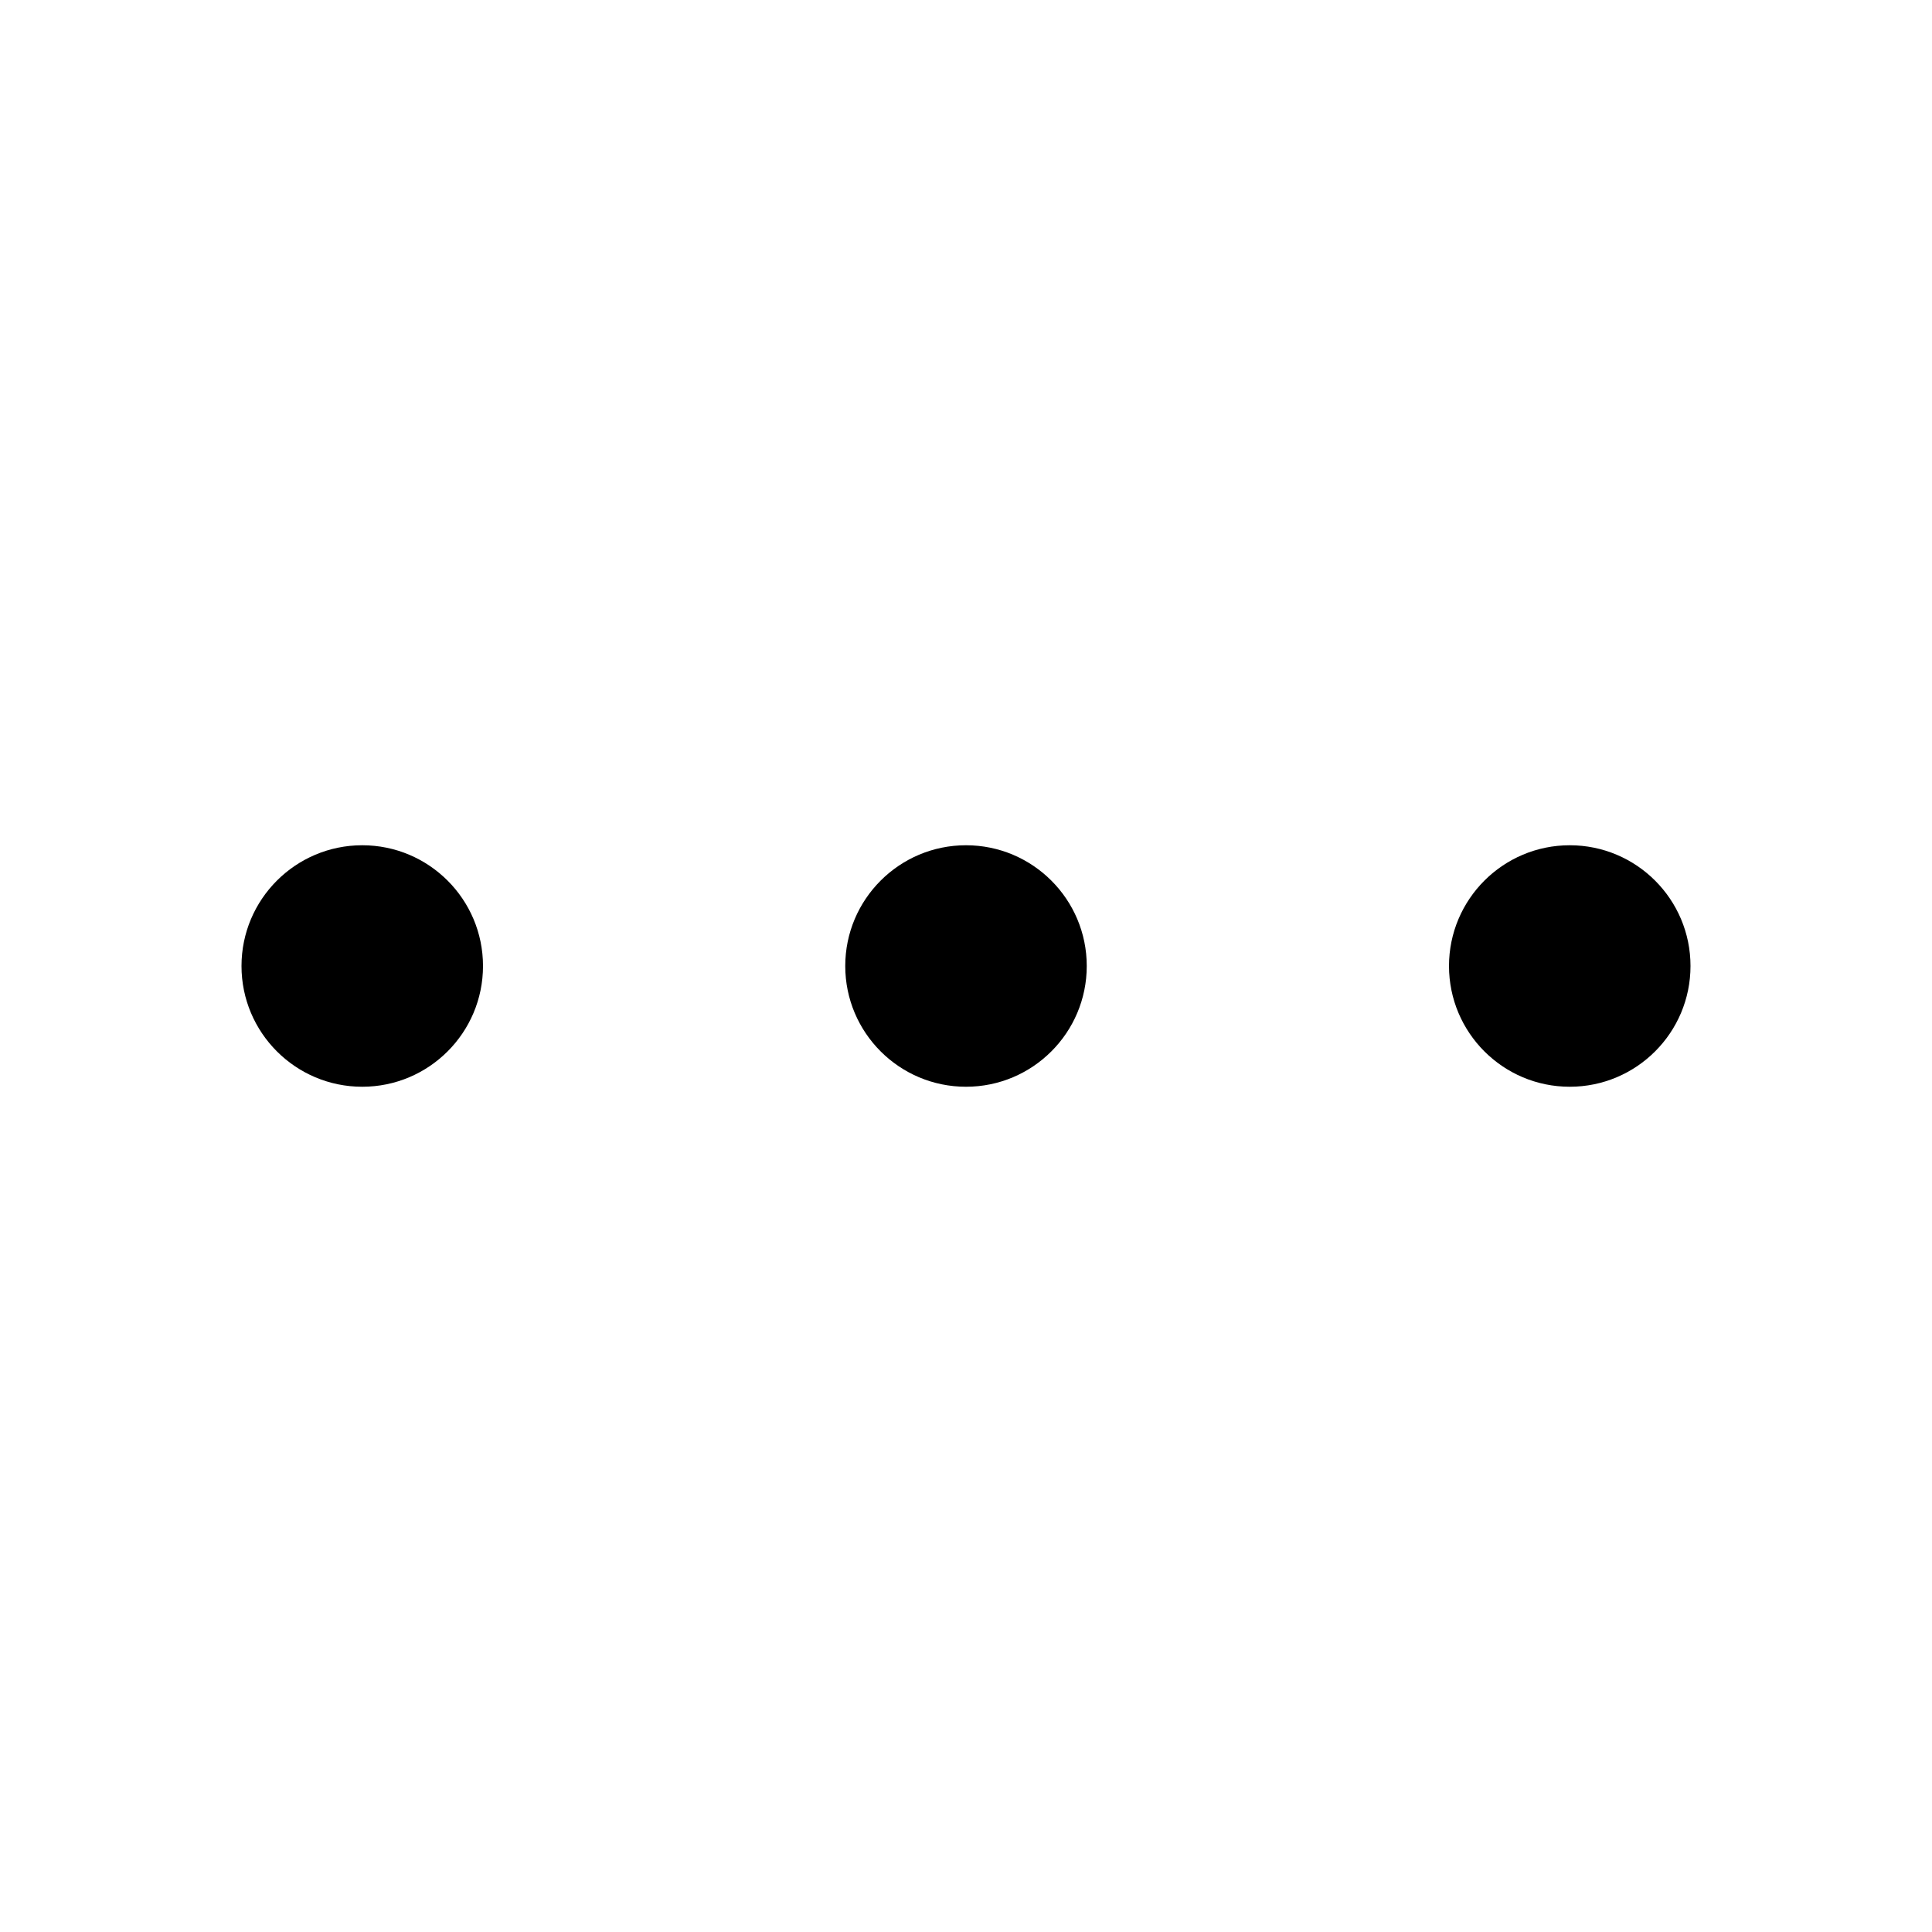
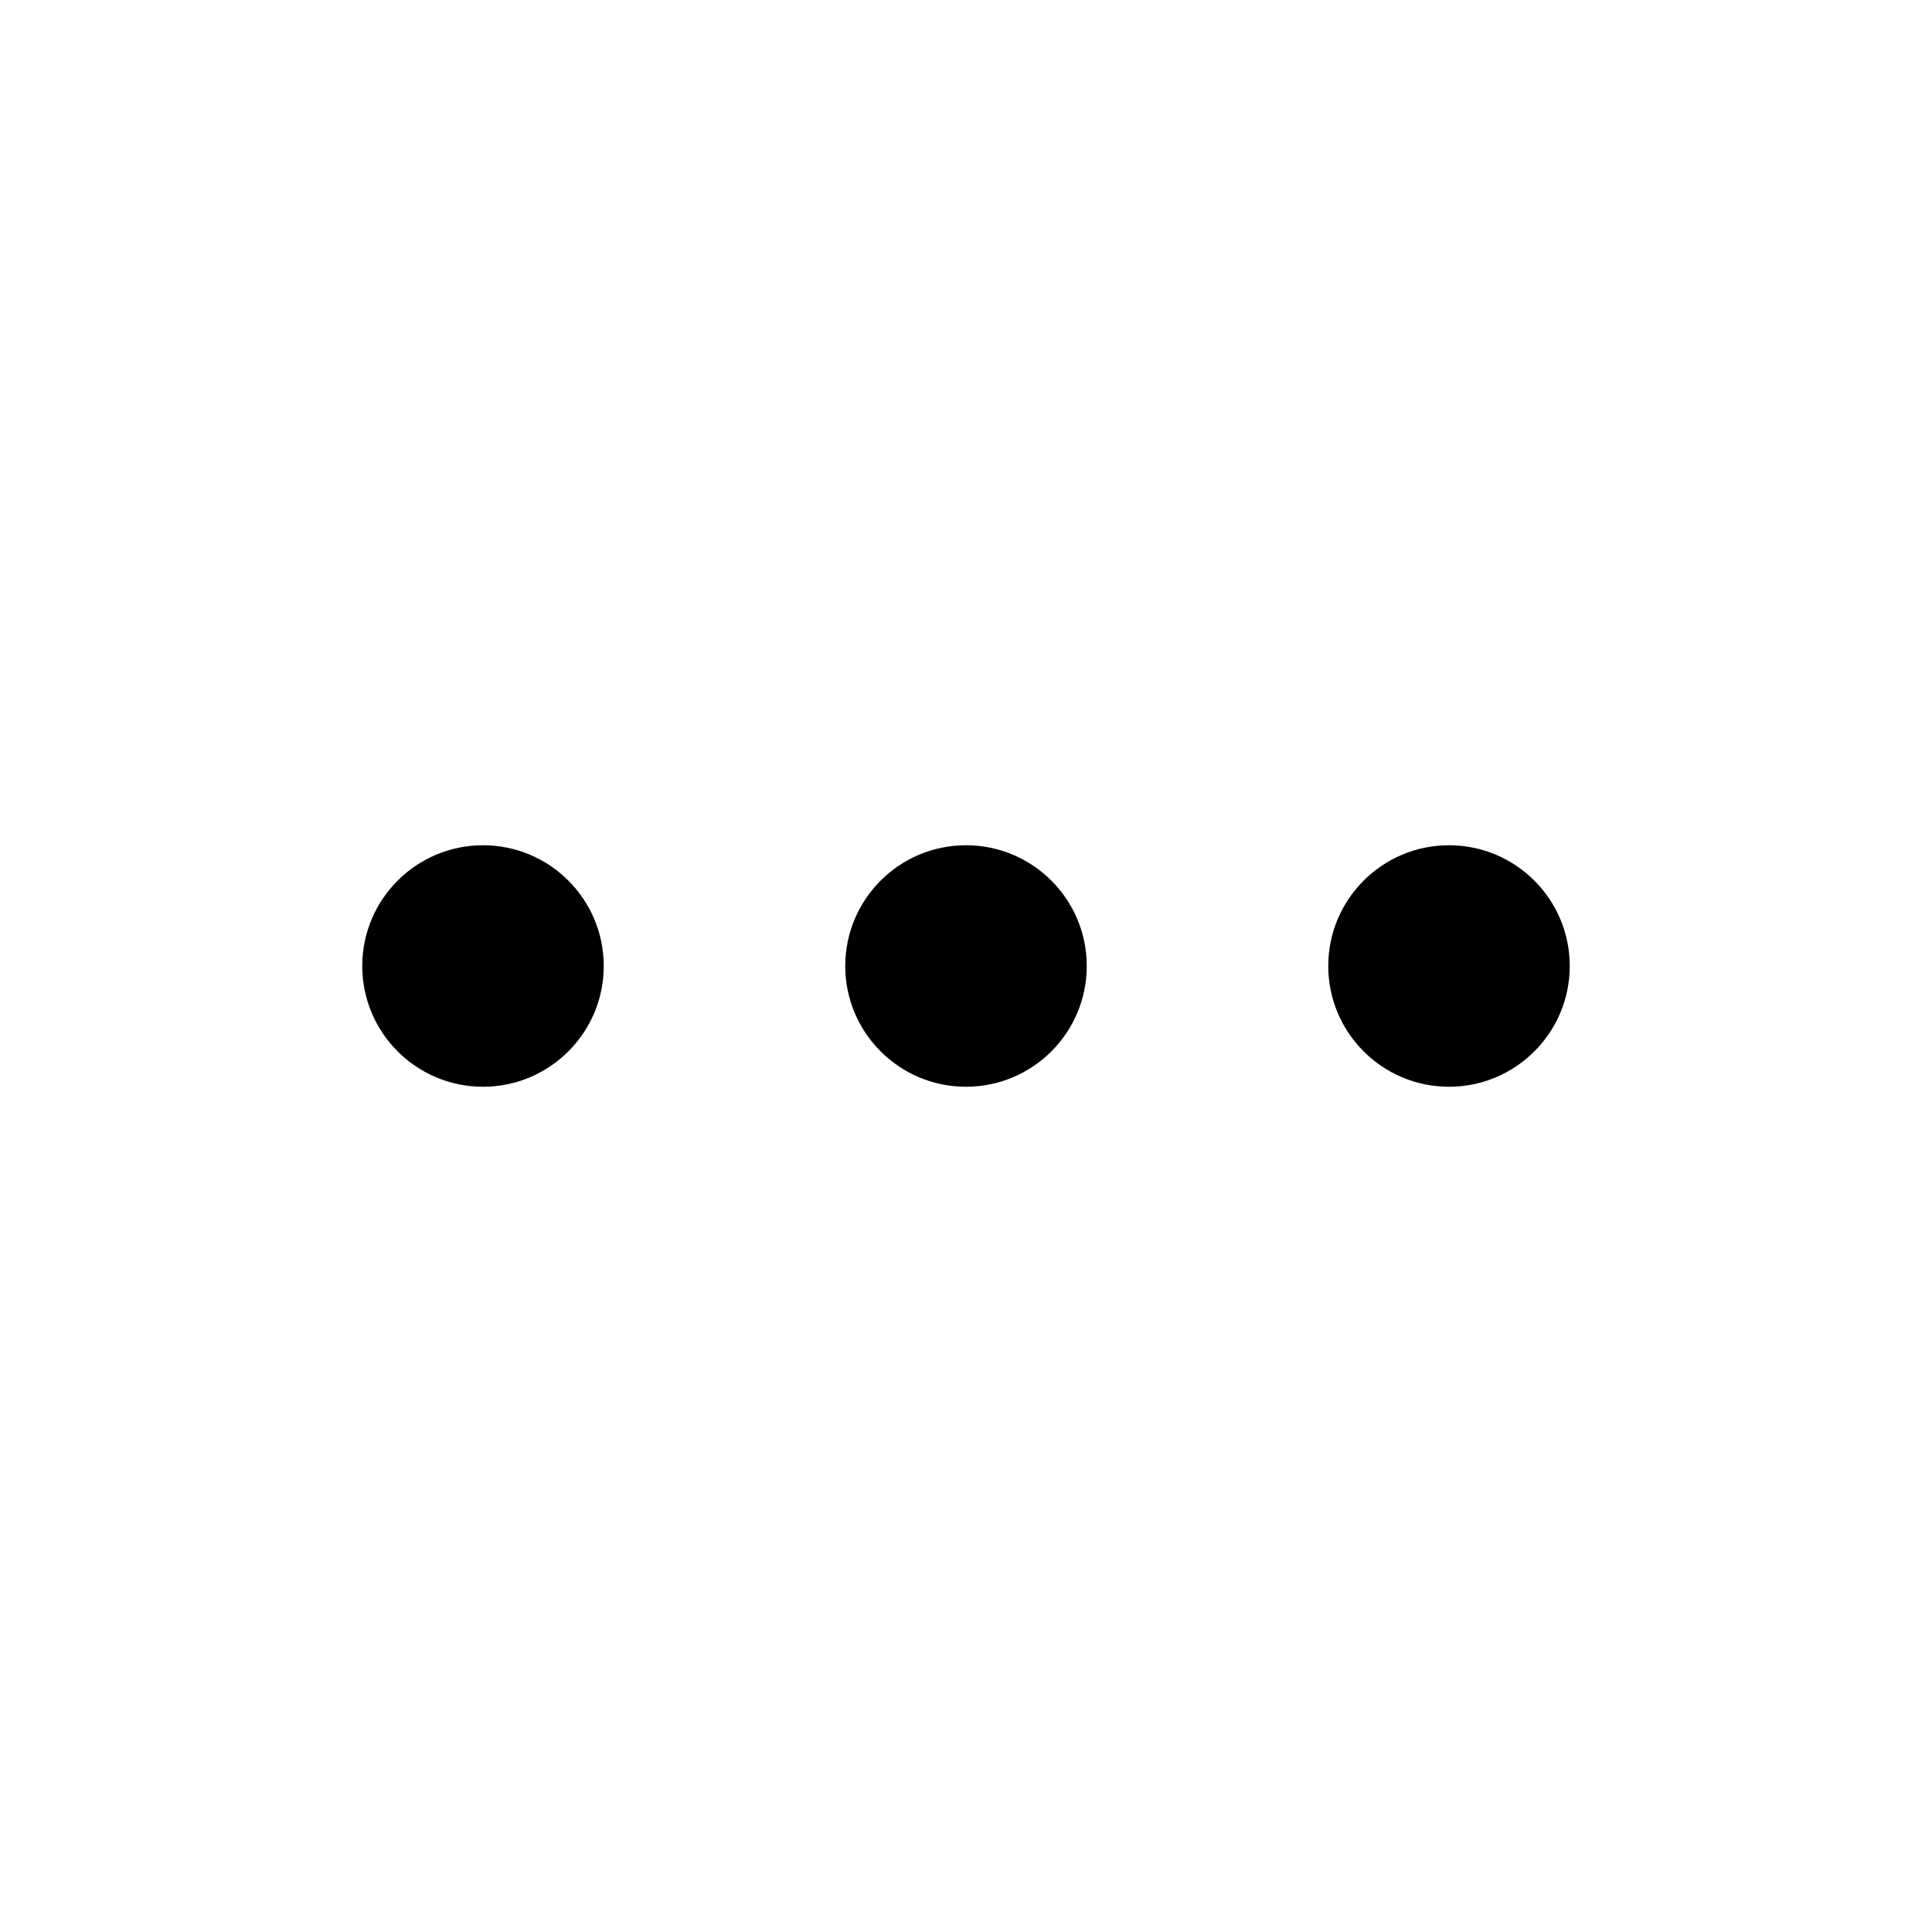
<svg xmlns="http://www.w3.org/2000/svg" width="16" height="16" viewBox="0 0 16 16" fill="none">
-   <path d="M4 8C4 8.552 3.552 9 3 9C2.448 9 2 8.552 2 8C2 7.448 2.448 7 3 7C3.552 7 4 7.448 4 8Z" fill="black" />
-   <path d="M9 8C9 8.552 8.552 9 8 9C7.448 9 7 8.552 7 8C7 7.448 7.448 7 8 7C8.552 7 9 7.448 9 8Z" fill="black" />
-   <path d="M14 8C14 8.552 13.552 9 13 9C12.448 9 12 8.552 12 8C12 7.448 12.448 7 13 7C13.552 7 14 7.448 14 8Z" fill="black" />
+   <path d="M5 8C5 8.552 4.552 9 4 9C3.448 9 3 8.552 3 8C3 7.448 3.448 7 4 7C4.552 7 5 7.448 5 8Z" fill="black" />
+   <circle cx="8" cy="8" r="1" fill="black" />
+   <path d="M13 8C13 8.552 12.552 9 12 9C11.448 9 11 8.552 11 8C11 7.448 11.448 7 12 7C12.552 7 13 7.448 13 8Z" fill="black" />
</svg>
